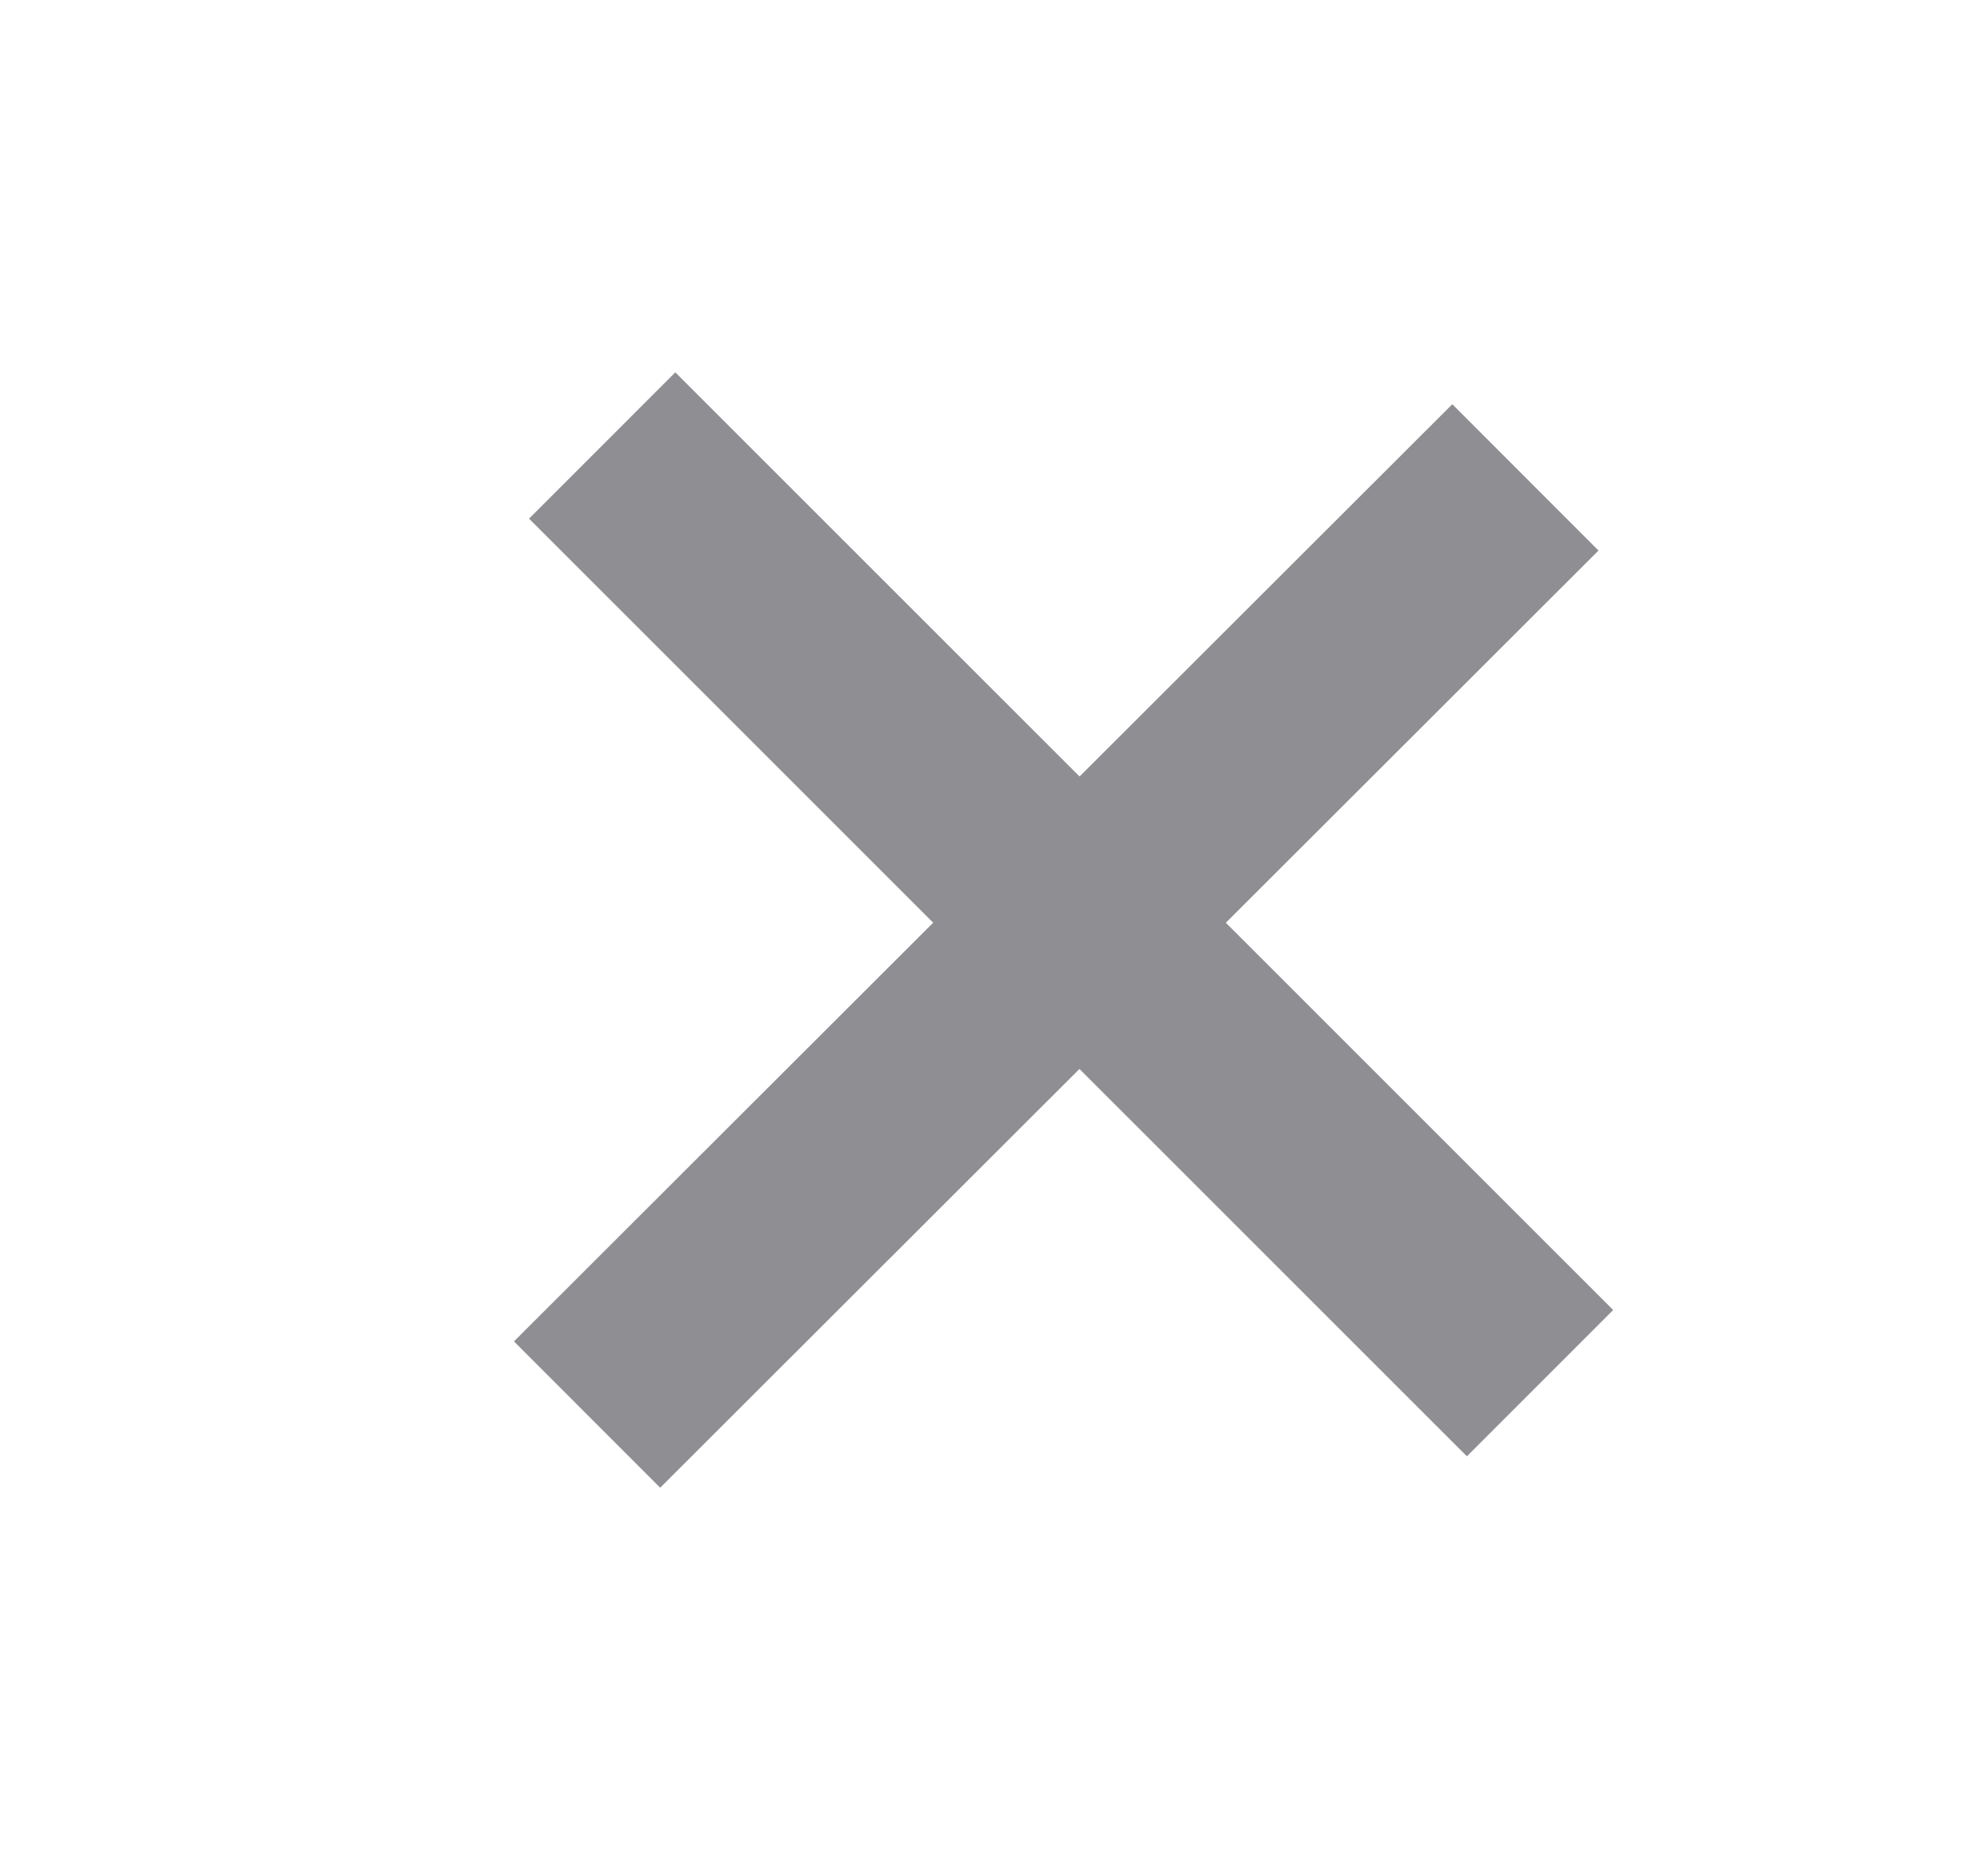
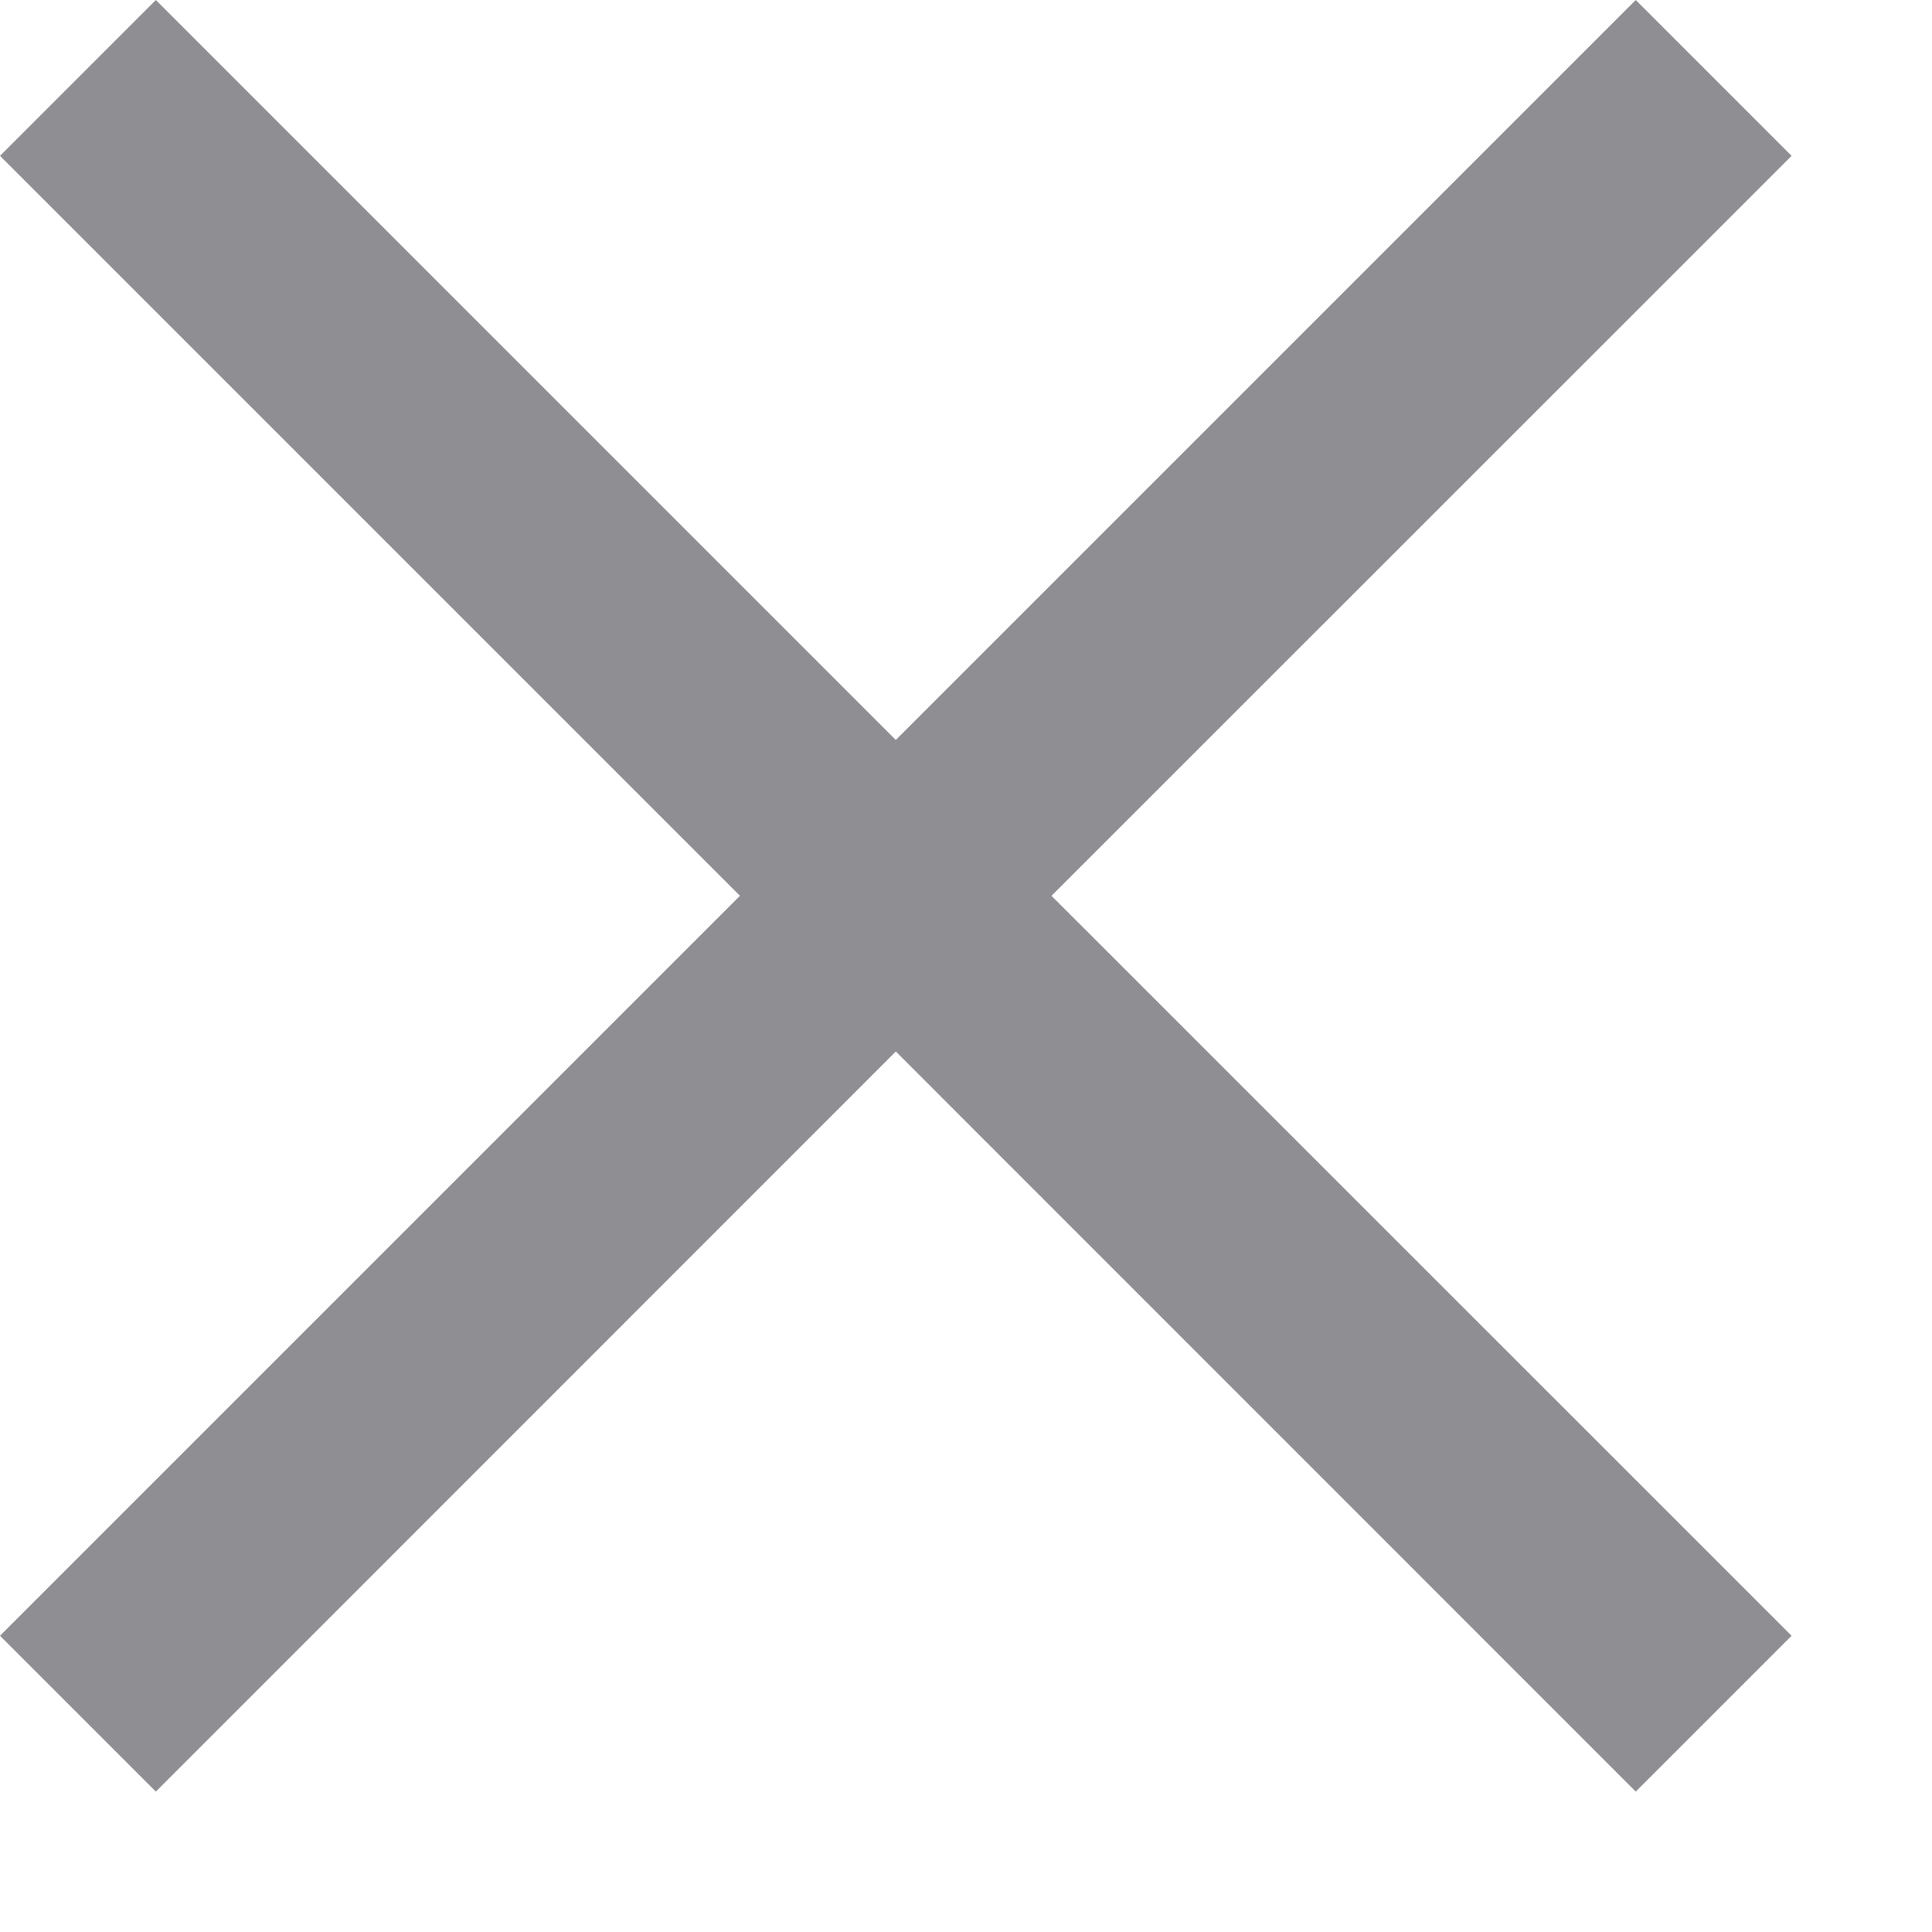
- <svg xmlns="http://www.w3.org/2000/svg" width="18" height="17" viewBox="0 0 18 17" fill="none">
-   <line y1="-0.938" x2="12.021" y2="-0.938" transform="matrix(-0.707472 0.706741 0.706741 0.707472 14.4883 4.99121)" stroke="#8F8E93" stroke-width="1.875" />
-   <line y1="-0.938" x2="12.021" y2="-0.938" transform="matrix(-0.707107 -0.707107 -0.706953 0.707261 13.2949 13.2021)" stroke="#8F8E93" stroke-width="1.875" />
+ <svg xmlns="http://www.w3.org/2000/svg" width="12" height="12" viewBox="0 0 12 12" fill="none">
+   <path d="M0 10.16L0.968 11.128L5.564 6.531L10.16 11.128L11.128 10.16L6.531 5.564L11.128 0.968L10.16 0L5.564 4.596L0.968 0L0 0.968L4.596 5.564L0 10.16Z" fill="#8F8E93" />
</svg>
